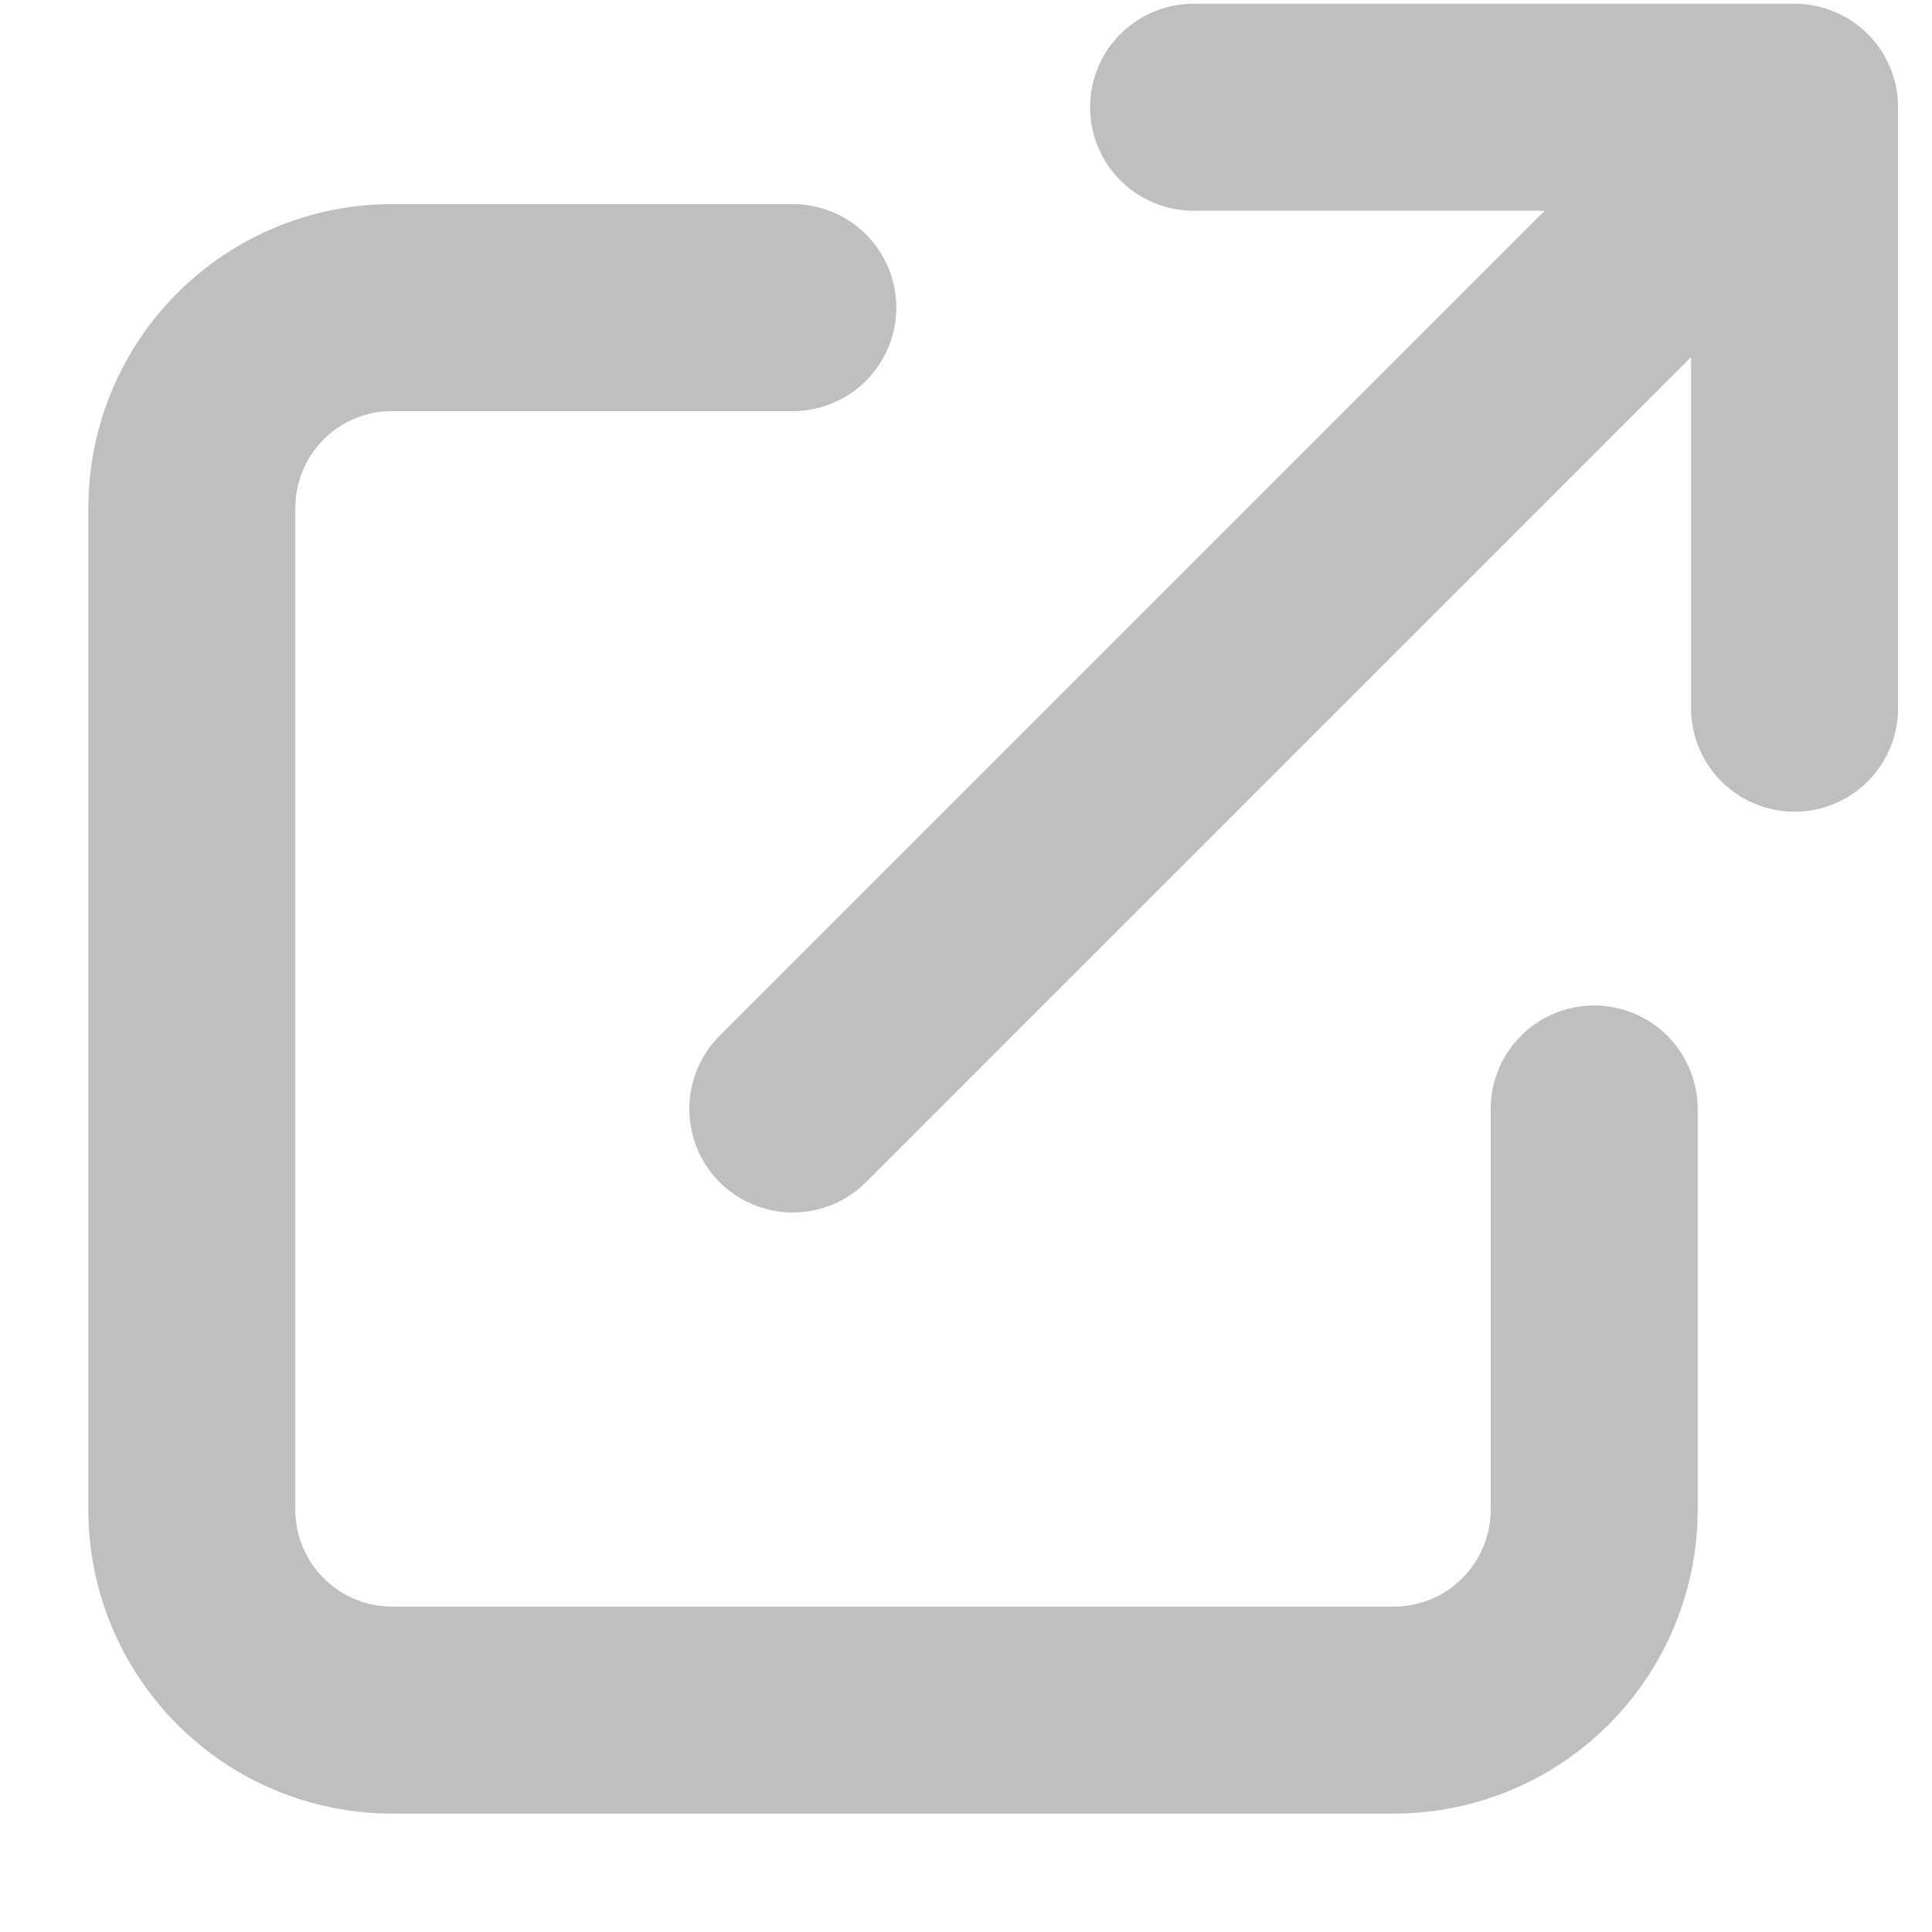
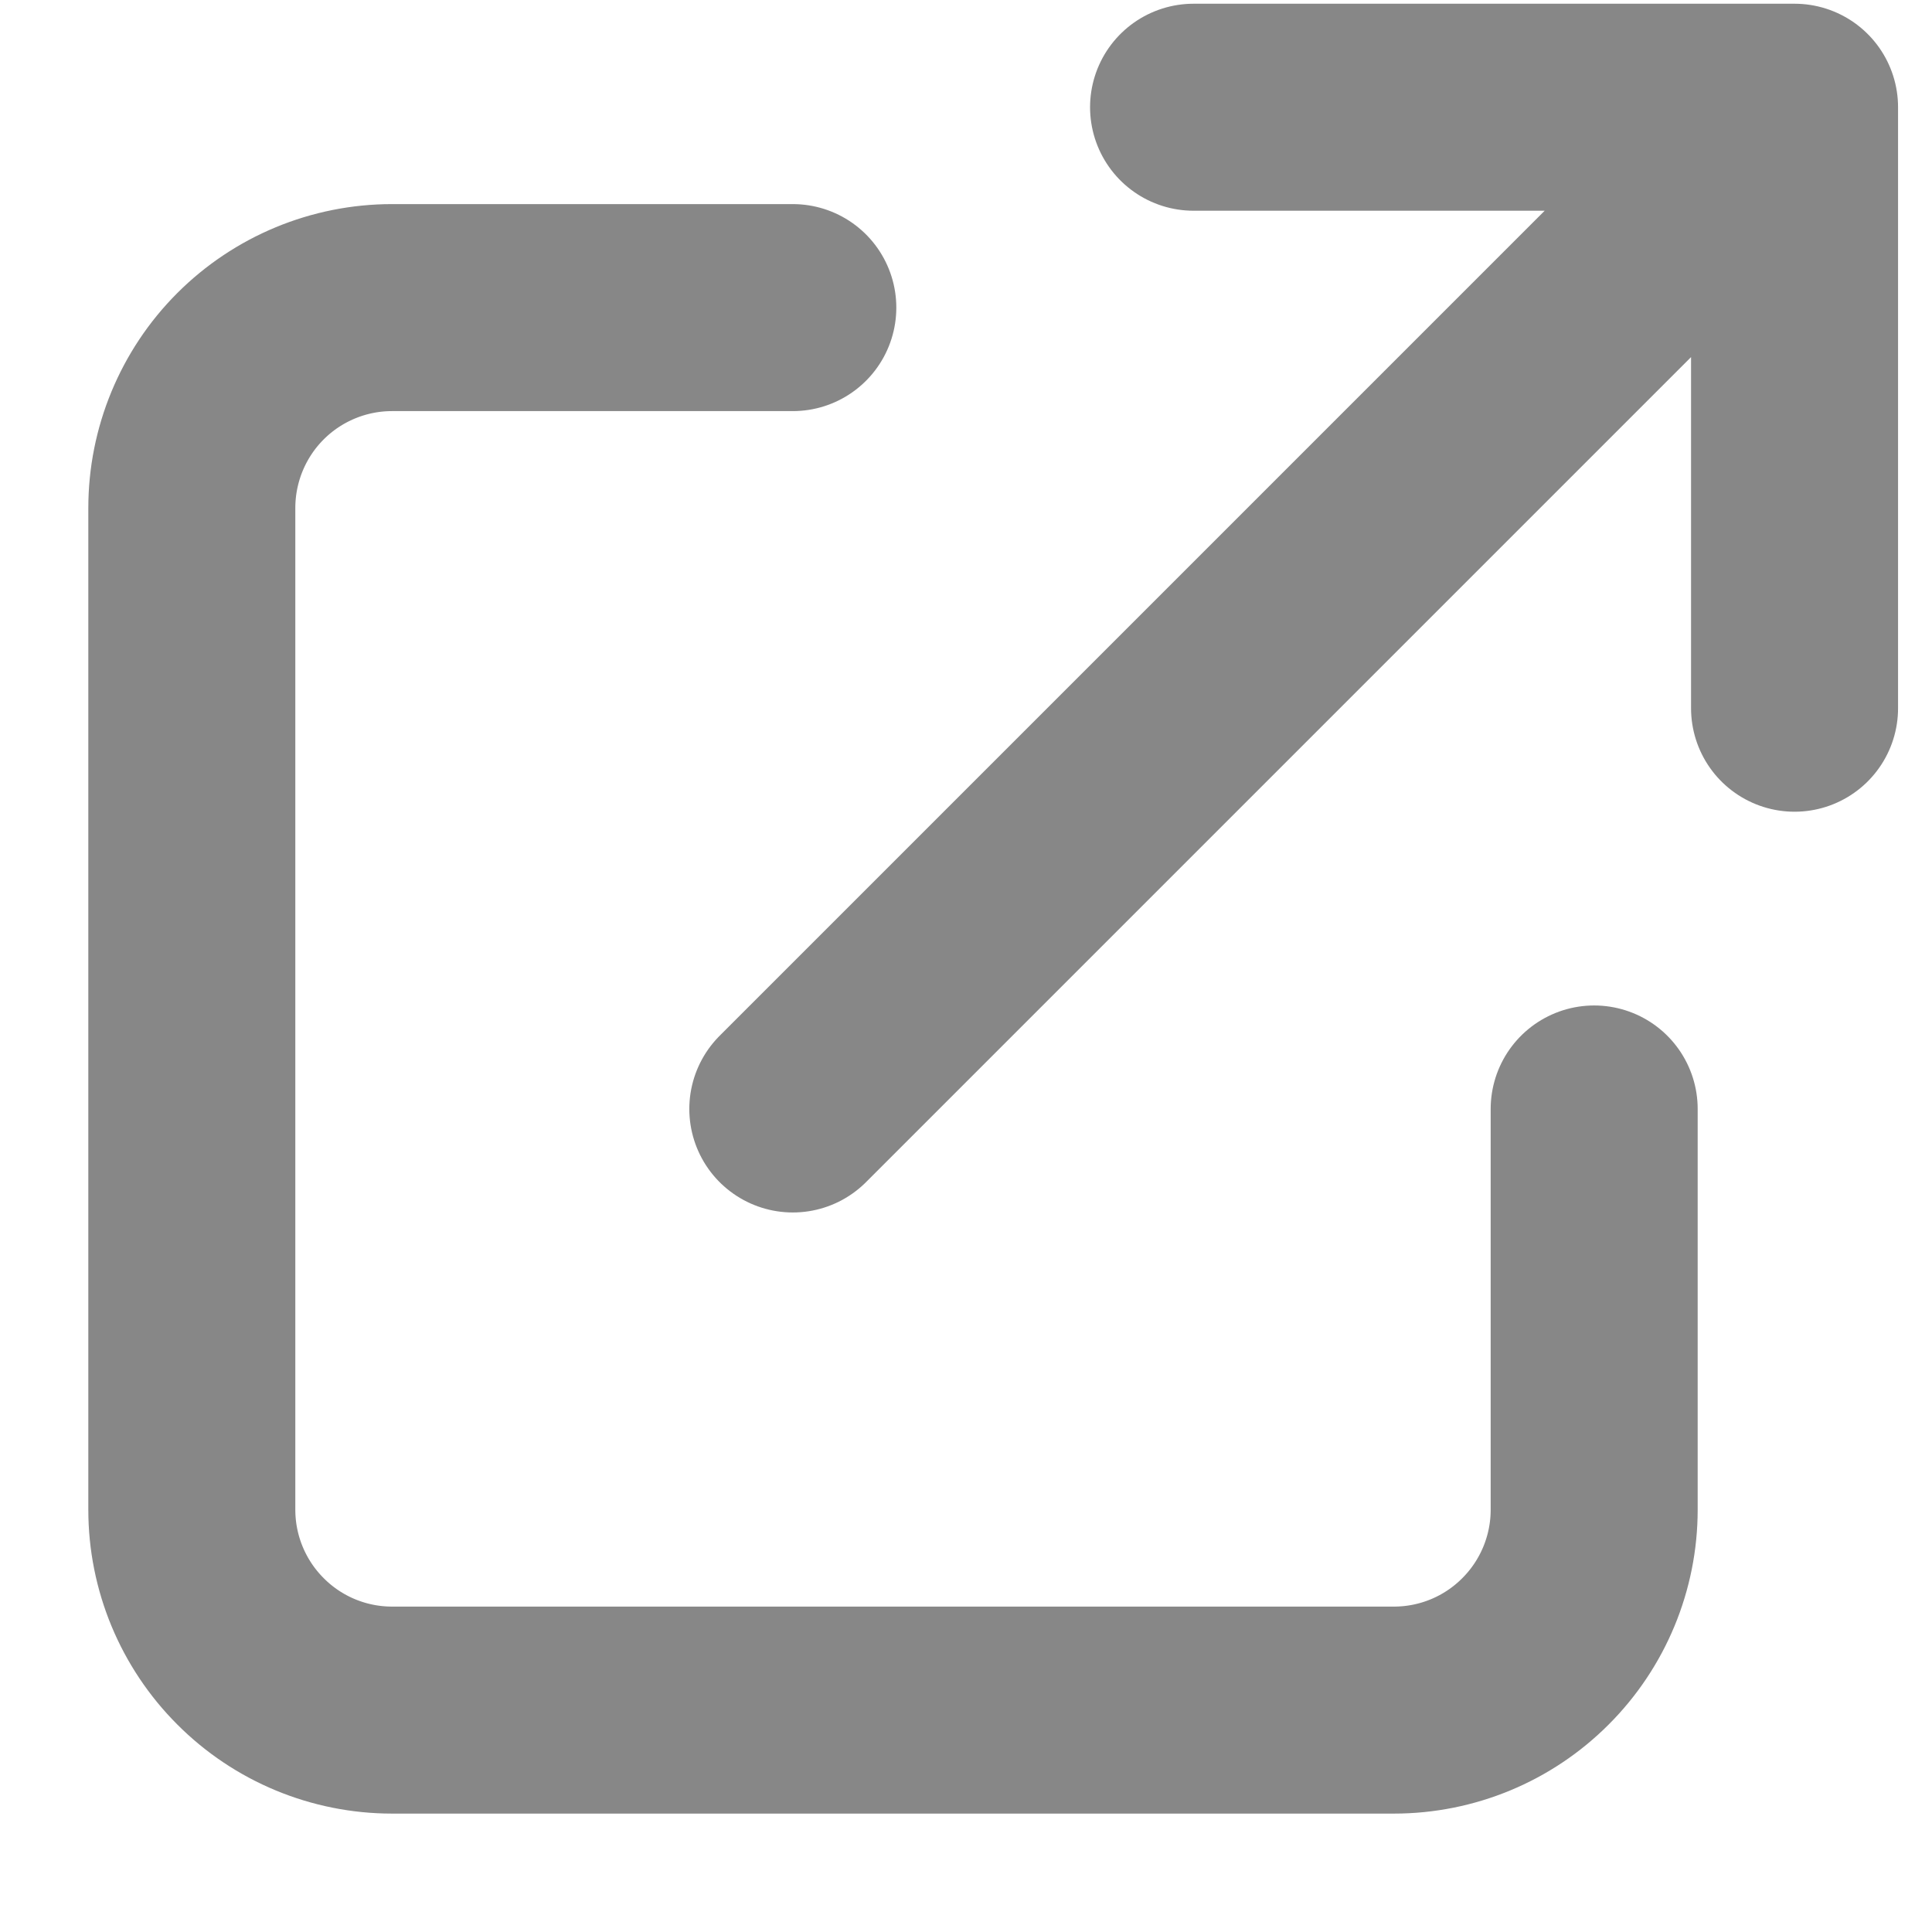
<svg xmlns="http://www.w3.org/2000/svg" width="14" height="14" viewBox="0 0 14 14" fill="none">
-   <path d="M5.745 2.229H2.841C2.456 2.229 2.087 2.382 1.815 2.654C1.543 2.926 1.39 3.296 1.39 3.681V10.94C1.39 11.325 1.543 11.694 1.815 11.966C2.087 12.239 2.456 12.392 2.841 12.392H10.101C10.486 12.392 10.855 12.239 11.127 11.966C11.399 11.694 11.552 11.325 11.552 10.94V8.036M8.649 0.777H13.004M13.004 0.777V5.132M13.004 0.777L5.745 8.036" stroke="rgba(0,0,0,.25)" stroke-width="1.5" stroke-linecap="round" stroke-linejoin="round" />
+   <path d="M5.745 2.229H2.841C2.456 2.229 2.087 2.382 1.815 2.654C1.543 2.926 1.39 3.296 1.39 3.681V10.94C1.39 11.325 1.543 11.694 1.815 11.966C2.087 12.239 2.456 12.392 2.841 12.392H10.101C10.486 12.392 10.855 12.239 11.127 11.966C11.399 11.694 11.552 11.325 11.552 10.94V8.036M8.649 0.777H13.004M13.004 0.777V5.132M13.004 0.777L5.745 8.036" stroke="#878787" stroke-width="1.5" stroke-linecap="round" stroke-linejoin="round" />
</svg>
